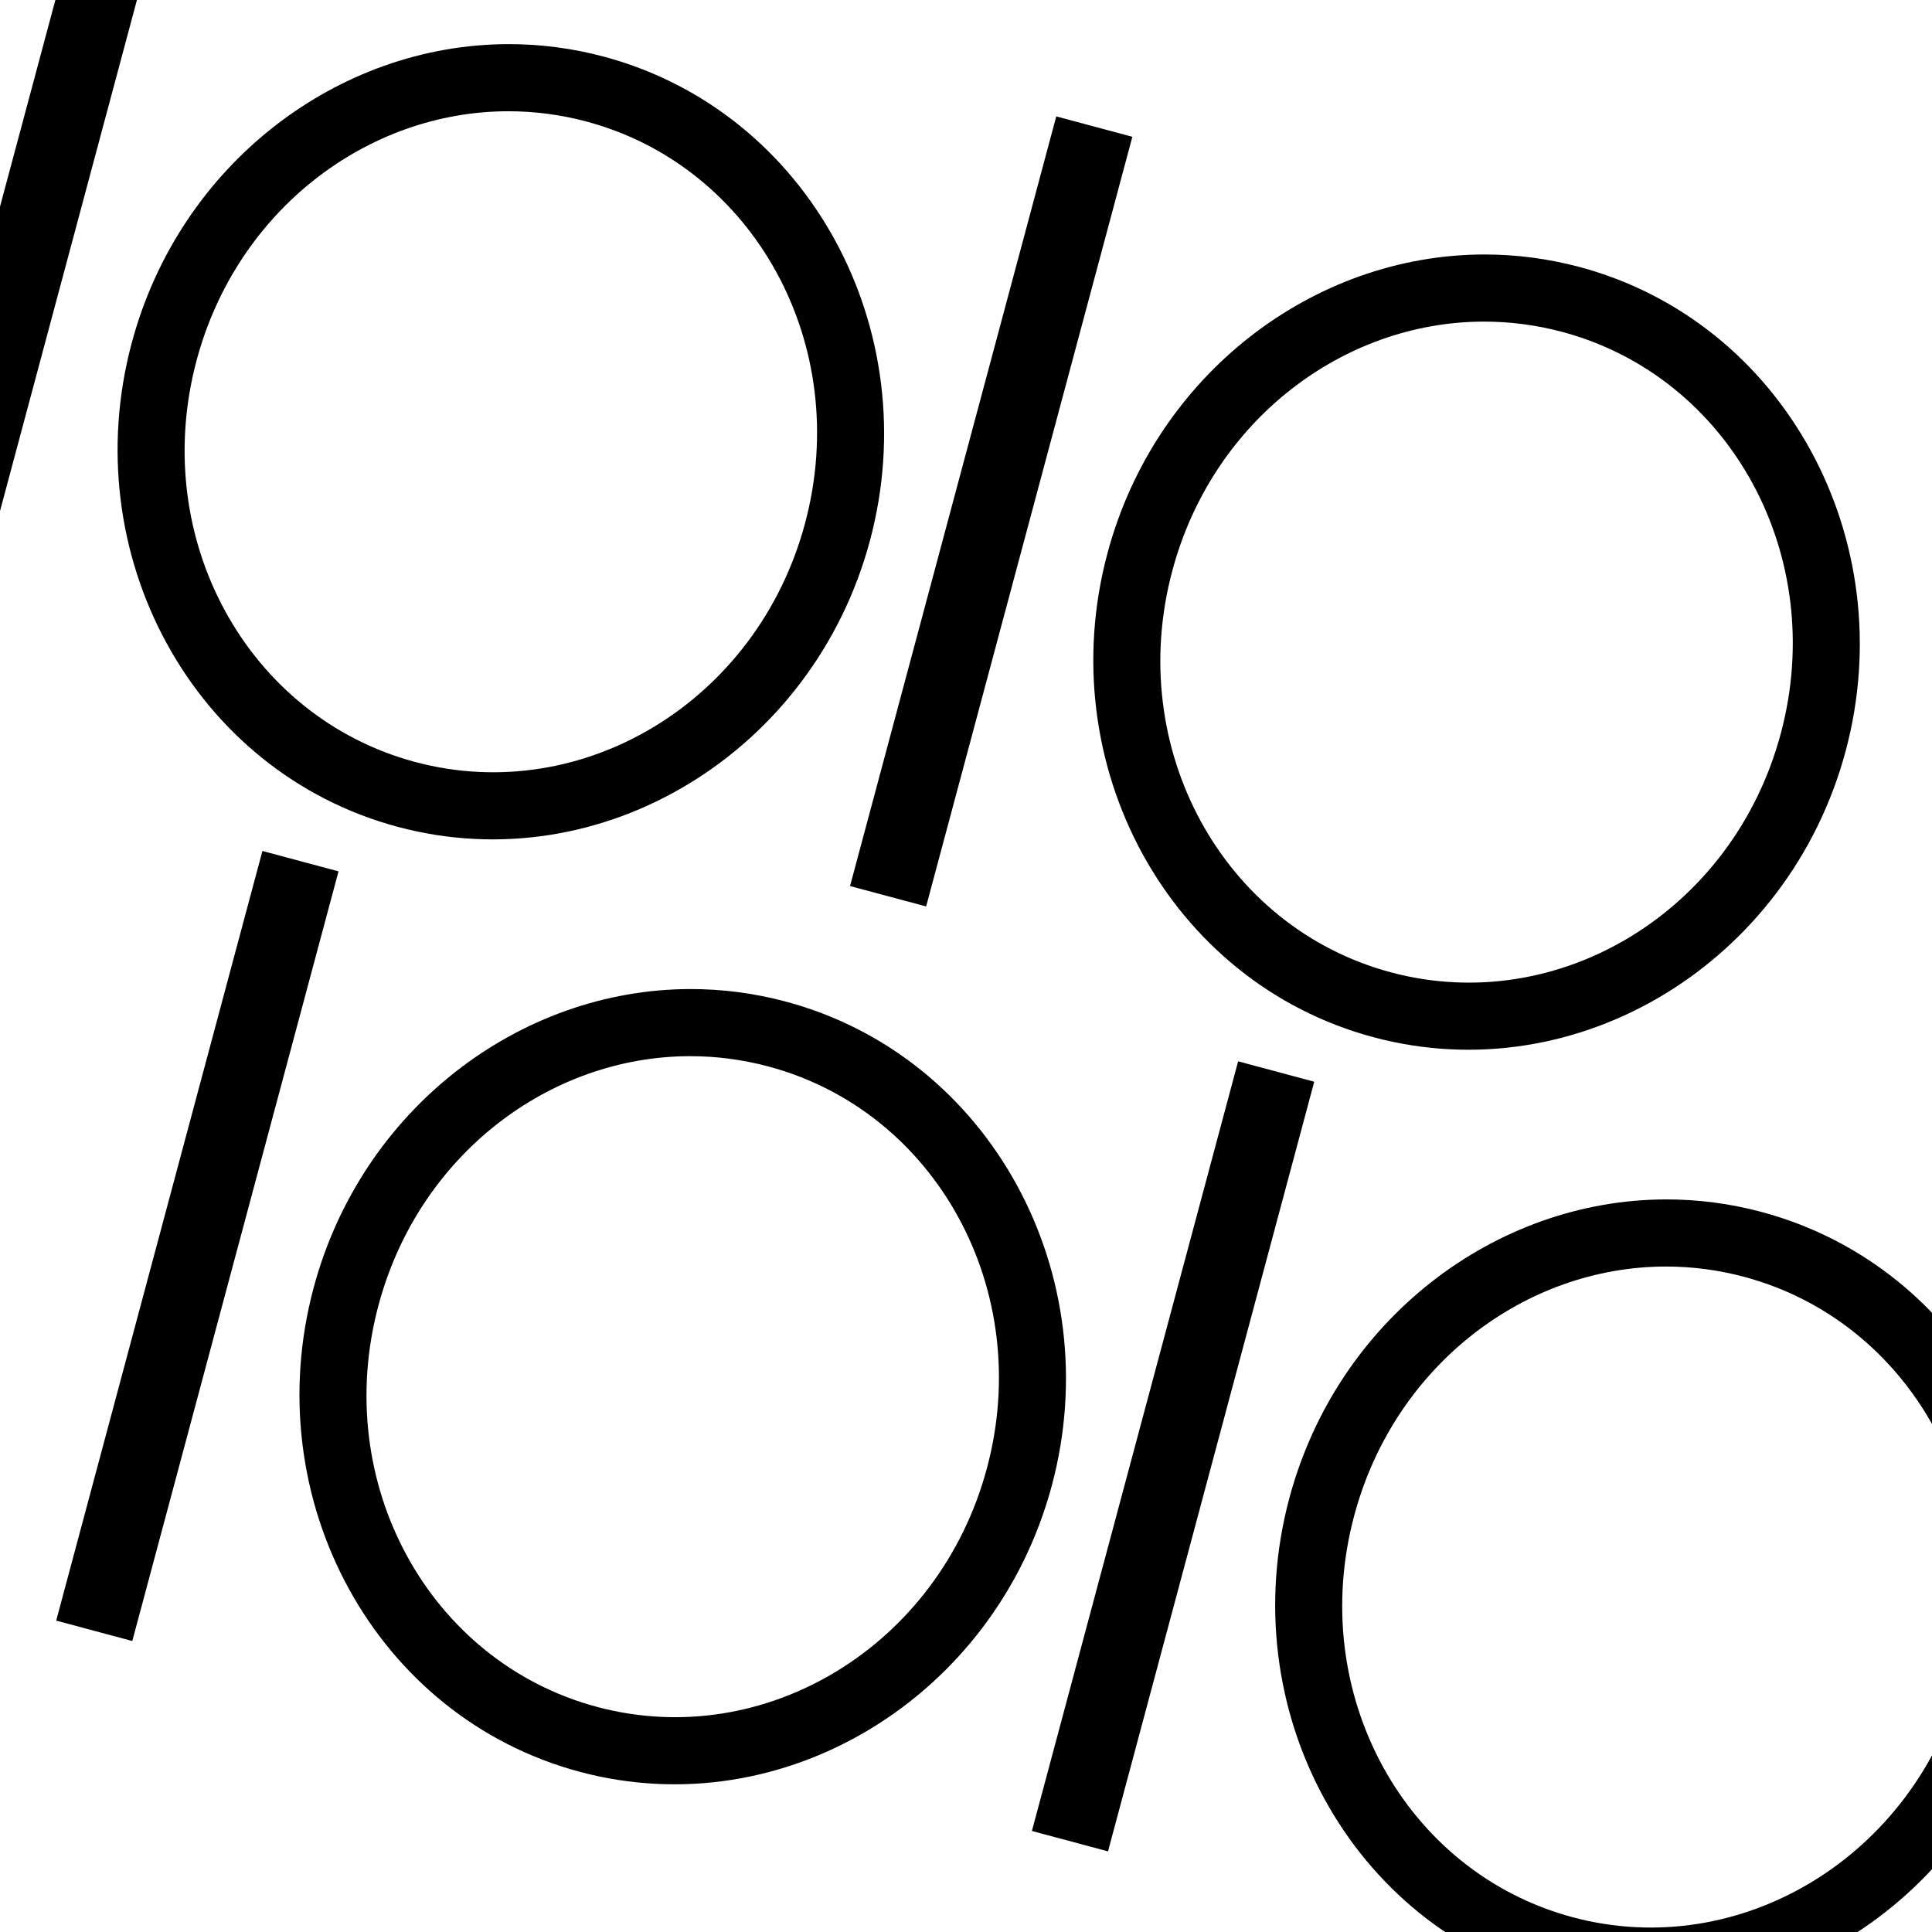
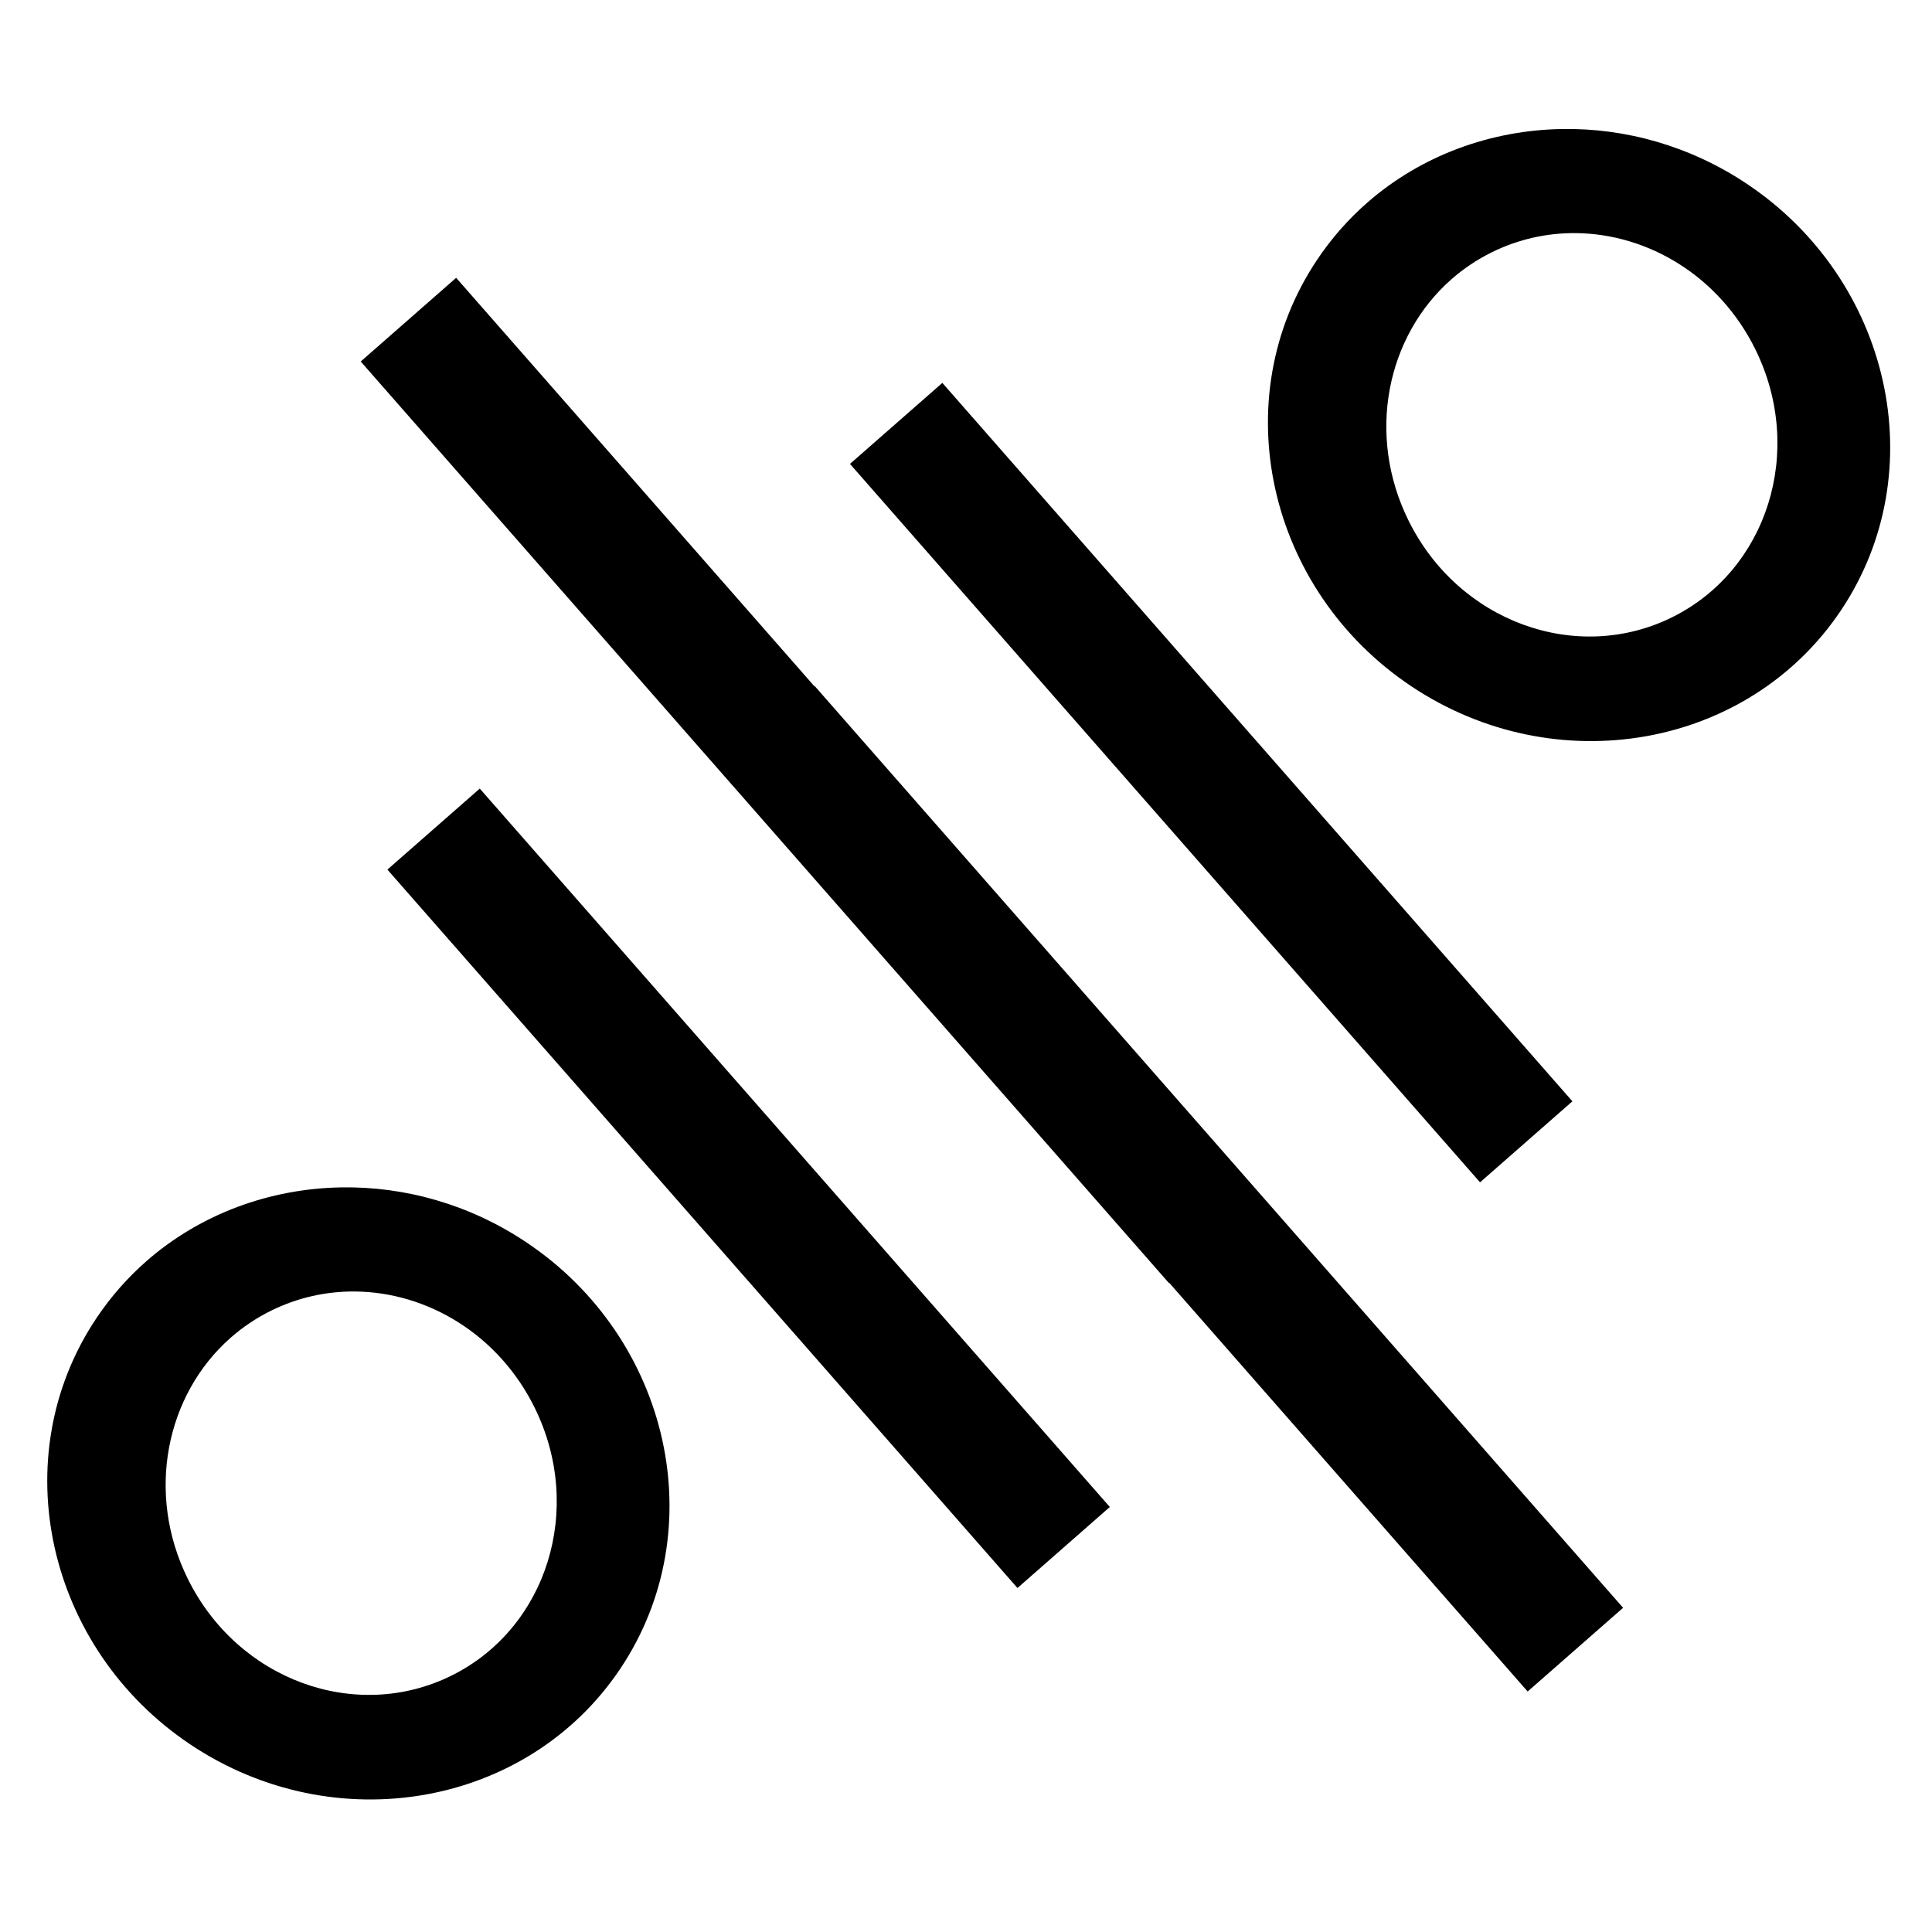
<svg xmlns="http://www.w3.org/2000/svg" viewBox="0 0 1000 1000" preserveAspectRatio="xMidYMid meet" version="1.1" id="svg4">
  <defs id="defs8" />
-   <path id="path1717" style="color:#000000;fill:#000000;fill-opacity:1;fill-rule:evenodd;stroke:none;stroke-width:1.104;stroke-opacity:1;-inkscape-stroke:none;paint-order:fill markers stroke" d="M 546.718,60.253 439.977,458.617 479.365,469.171 586.106,70.807 Z M 768.156,131.723 c -88.453,0.139 -170.184,62.261 -194.933,154.623 -29.331,109.466 31.894,222.167 137.635,250.501 105.741,28.333 215.117,-38.655 244.449,-148.121 29.331,-109.466 -31.897,-222.168 -137.638,-250.502 -16.522,-4.427 -33.133,-6.527 -49.513,-6.501 z m -0.148,34.741 c 13.468,-0.017 27.111,1.712 40.662,5.343 86.73,23.239 137.74,115.781 113.051,207.919 C 897.033,471.865 806.587,526.503 719.857,503.264 633.127,480.024 582.117,387.483 606.806,295.344 627.637,217.602 695.281,166.558 768.008,166.463 Z" />
-   <path id="path1717-3" style="color:#000000;fill:#000000;fill-opacity:1;fill-rule:evenodd;stroke:none;stroke-width:1.104;stroke-opacity:1;-inkscape-stroke:none;paint-order:fill markers stroke" d="m 640.857,549.344 -106.741,398.364 39.388,10.554 106.741,-398.364 z m 221.437,71.47 c -88.453,0.139 -170.184,62.261 -194.933,154.623 -29.331,109.466 31.894,222.167 137.635,250.501 105.741,28.333 215.117,-38.655 244.449,-148.121 29.331,-109.466 -31.897,-222.168 -137.638,-250.502 -16.522,-4.427 -33.133,-6.527 -49.513,-6.501 z m -0.148,34.741 c 13.468,-0.017 27.111,1.712 40.662,5.343 86.73,23.239 137.74,115.781 113.051,207.919 C 991.172,960.956 900.726,1015.594 813.996,992.355 727.266,969.115 676.256,876.574 700.945,784.435 721.776,706.693 789.42,655.649 862.147,655.554 Z" />
-   <path id="path1717-8" style="color:#000000;fill:#000000;fill-opacity:1;fill-rule:evenodd;stroke:none;stroke-width:1.104;stroke-opacity:1;-inkscape-stroke:none;paint-order:fill markers stroke" d="M 41.69,-48.628 -65.051,349.736 -25.663,360.29 81.078,-38.074 Z M 263.127,22.842 C 174.674,22.981 92.943,85.103 68.195,177.465 38.863,286.932 100.088,399.632 205.829,427.966 311.571,456.299 420.947,389.311 450.278,279.844 479.61,170.378 418.381,57.676 312.64,29.343 c -16.522,-4.427 -33.133,-6.527 -49.513,-6.501 z m -0.148,34.741 c 13.468,-0.017 27.111,1.712 40.662,5.343 86.73,23.239 137.74,115.781 113.051,207.919 C 392.005,362.984 301.559,417.622 214.829,394.383 128.099,371.144 77.089,278.602 101.777,186.463 122.608,108.721 190.252,57.677 262.98,57.583 Z" />
-   <path id="path1717-3-5" style="color:#000000;fill:#000000;fill-opacity:1;fill-rule:evenodd;stroke:none;stroke-width:1.104;stroke-opacity:1;-inkscape-stroke:none;paint-order:fill markers stroke" d="m 135.829,440.463 -106.741,398.364 39.388,10.554 106.741,-398.364 z m 221.437,71.47 c -88.453,0.139 -170.184,62.261 -194.933,154.623 -29.331,109.466 31.894,222.167 137.635,250.501 105.741,28.333 215.117,-38.655 244.449,-148.121 29.331,-109.466 -31.897,-222.168 -137.638,-250.502 -16.522,-4.427 -33.133,-6.527 -49.513,-6.501 z m -0.148,34.741 c 13.468,-0.018 27.111,1.712 40.662,5.343 86.73,23.239 137.74,115.781 113.051,207.919 C 486.144,852.075 395.698,906.713 308.968,883.474 222.238,860.235 171.228,767.693 195.916,675.554 216.747,597.812 284.391,546.768 357.119,546.674 Z" />
+   <path id="path1769" style="color:#000000;fill:#000000;fill-opacity:1;fill-rule:evenodd;stroke:none;stroke-width:0.678;stroke-opacity:1;-inkscape-stroke:none;paint-order:fill markers stroke" d="m 808.64,66.772 c -36.992,0.579 -72.954,13.644 -100.923,38.096 -9.75,8.523 -18.528,18.43 -26.04,29.674 -48.082,71.962 -25.724,170.869 48.773,220.644 74.497,49.776 174.429,32.577 222.511,-39.385 48.082,-71.962 25.722,-170.866 -48.775,-220.642 -29.464,-19.687 -62.905,-28.898 -95.545,-28.387 z m 6.966,53.89 c 37.565,0.345 74.323,22.366 92.944,60.124 25.908,52.533 6.274,114.379 -43.176,138.765 -49.449,24.387 -110.466,2.317 -136.374,-50.216 -21.86,-44.325 -11.298,-95.279 22.24,-124.768 6.211,-5.461 13.209,-10.187 20.936,-13.997 13.908,-6.859 28.73,-10.043 43.43,-9.908 z m -579.499,23.131 -49.395,43.32 418.389,477.065 0.152,-0.132 185.463,211.473 49.398,-43.32 -418.389,-477.065 -0.152,0.132 z m 251.65,54.395 -47.81,41.929 326.117,371.854 47.81,-41.931 z m -239.427,209.98 -47.81,41.931 326.117,371.851 47.81,-41.931 z m -71.513,206.418 c -36.992,0.579 -72.954,13.644 -100.923,38.096 -9.75,8.523 -18.527,18.43 -26.04,29.674 -48.082,71.962 -25.724,170.869 48.773,220.644 74.497,49.776 174.429,32.577 222.511,-39.385 48.082,-71.962 25.724,-170.866 -48.773,-220.642 -29.464,-19.687 -62.908,-28.898 -95.547,-28.387 z m 6.966,53.89 c 37.565,0.345 74.325,22.366 92.947,60.124 25.908,52.533 6.274,114.376 -43.176,138.763 -49.449,24.387 -110.468,2.317 -136.376,-50.216 -21.86,-44.325 -11.298,-95.276 22.24,-124.766 6.211,-5.461 13.209,-10.187 20.936,-13.997 13.908,-6.859 28.73,-10.043 43.43,-9.908 z" />
</svg>
